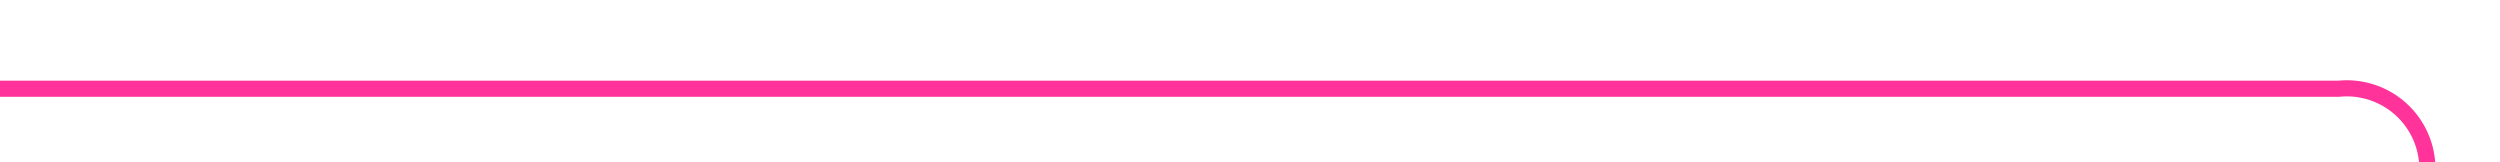
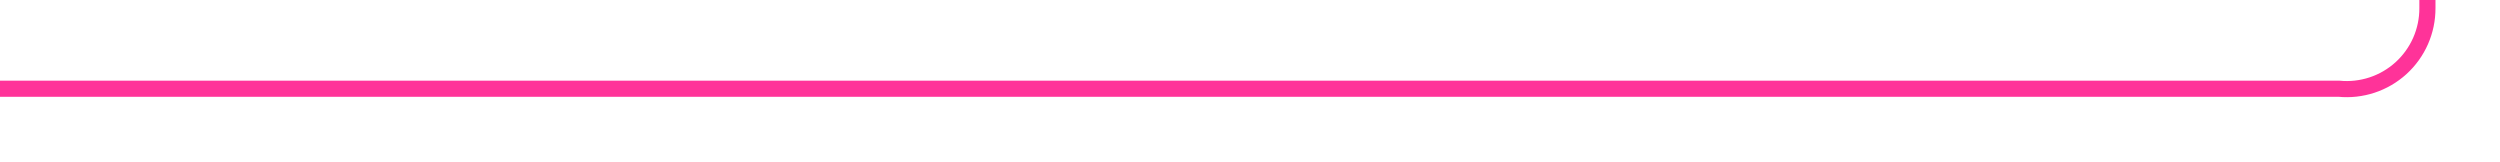
- <svg xmlns="http://www.w3.org/2000/svg" version="1.1" width="155px" height="10px" preserveAspectRatio="xMinYMid meet" viewBox="941 473  155 8">
-   <path d="M 941 477.5  L 1086 477.5  A 5 5 0 0 1 1091.5 482.5 L 1091.5 631  A 5 5 0 0 0 1096.5 636.5 L 1237 636.5  " stroke-width="1" stroke="#ff3399" fill="none" />
+ <svg xmlns="http://www.w3.org/2000/svg" version="1.1" width="155px" height="10px" preserveAspectRatio="xMinYMid meet" viewBox="941 753  155 8">
+   <path d="M 941 757.5  L 1086 757.5  A 5 5 0 0 0 1091.5 752.5 L 1091.5 641  A 5 5 0 0 1 1096.5 636.5 L 1237 636.5  " stroke-width="1" stroke="#ff3399" fill="none" />
  <path d="M 1236 642.8  L 1242 636.5  L 1236 630.2  L 1236 642.8  Z " fill-rule="nonzero" fill="#ff3399" stroke="none" />
</svg>
